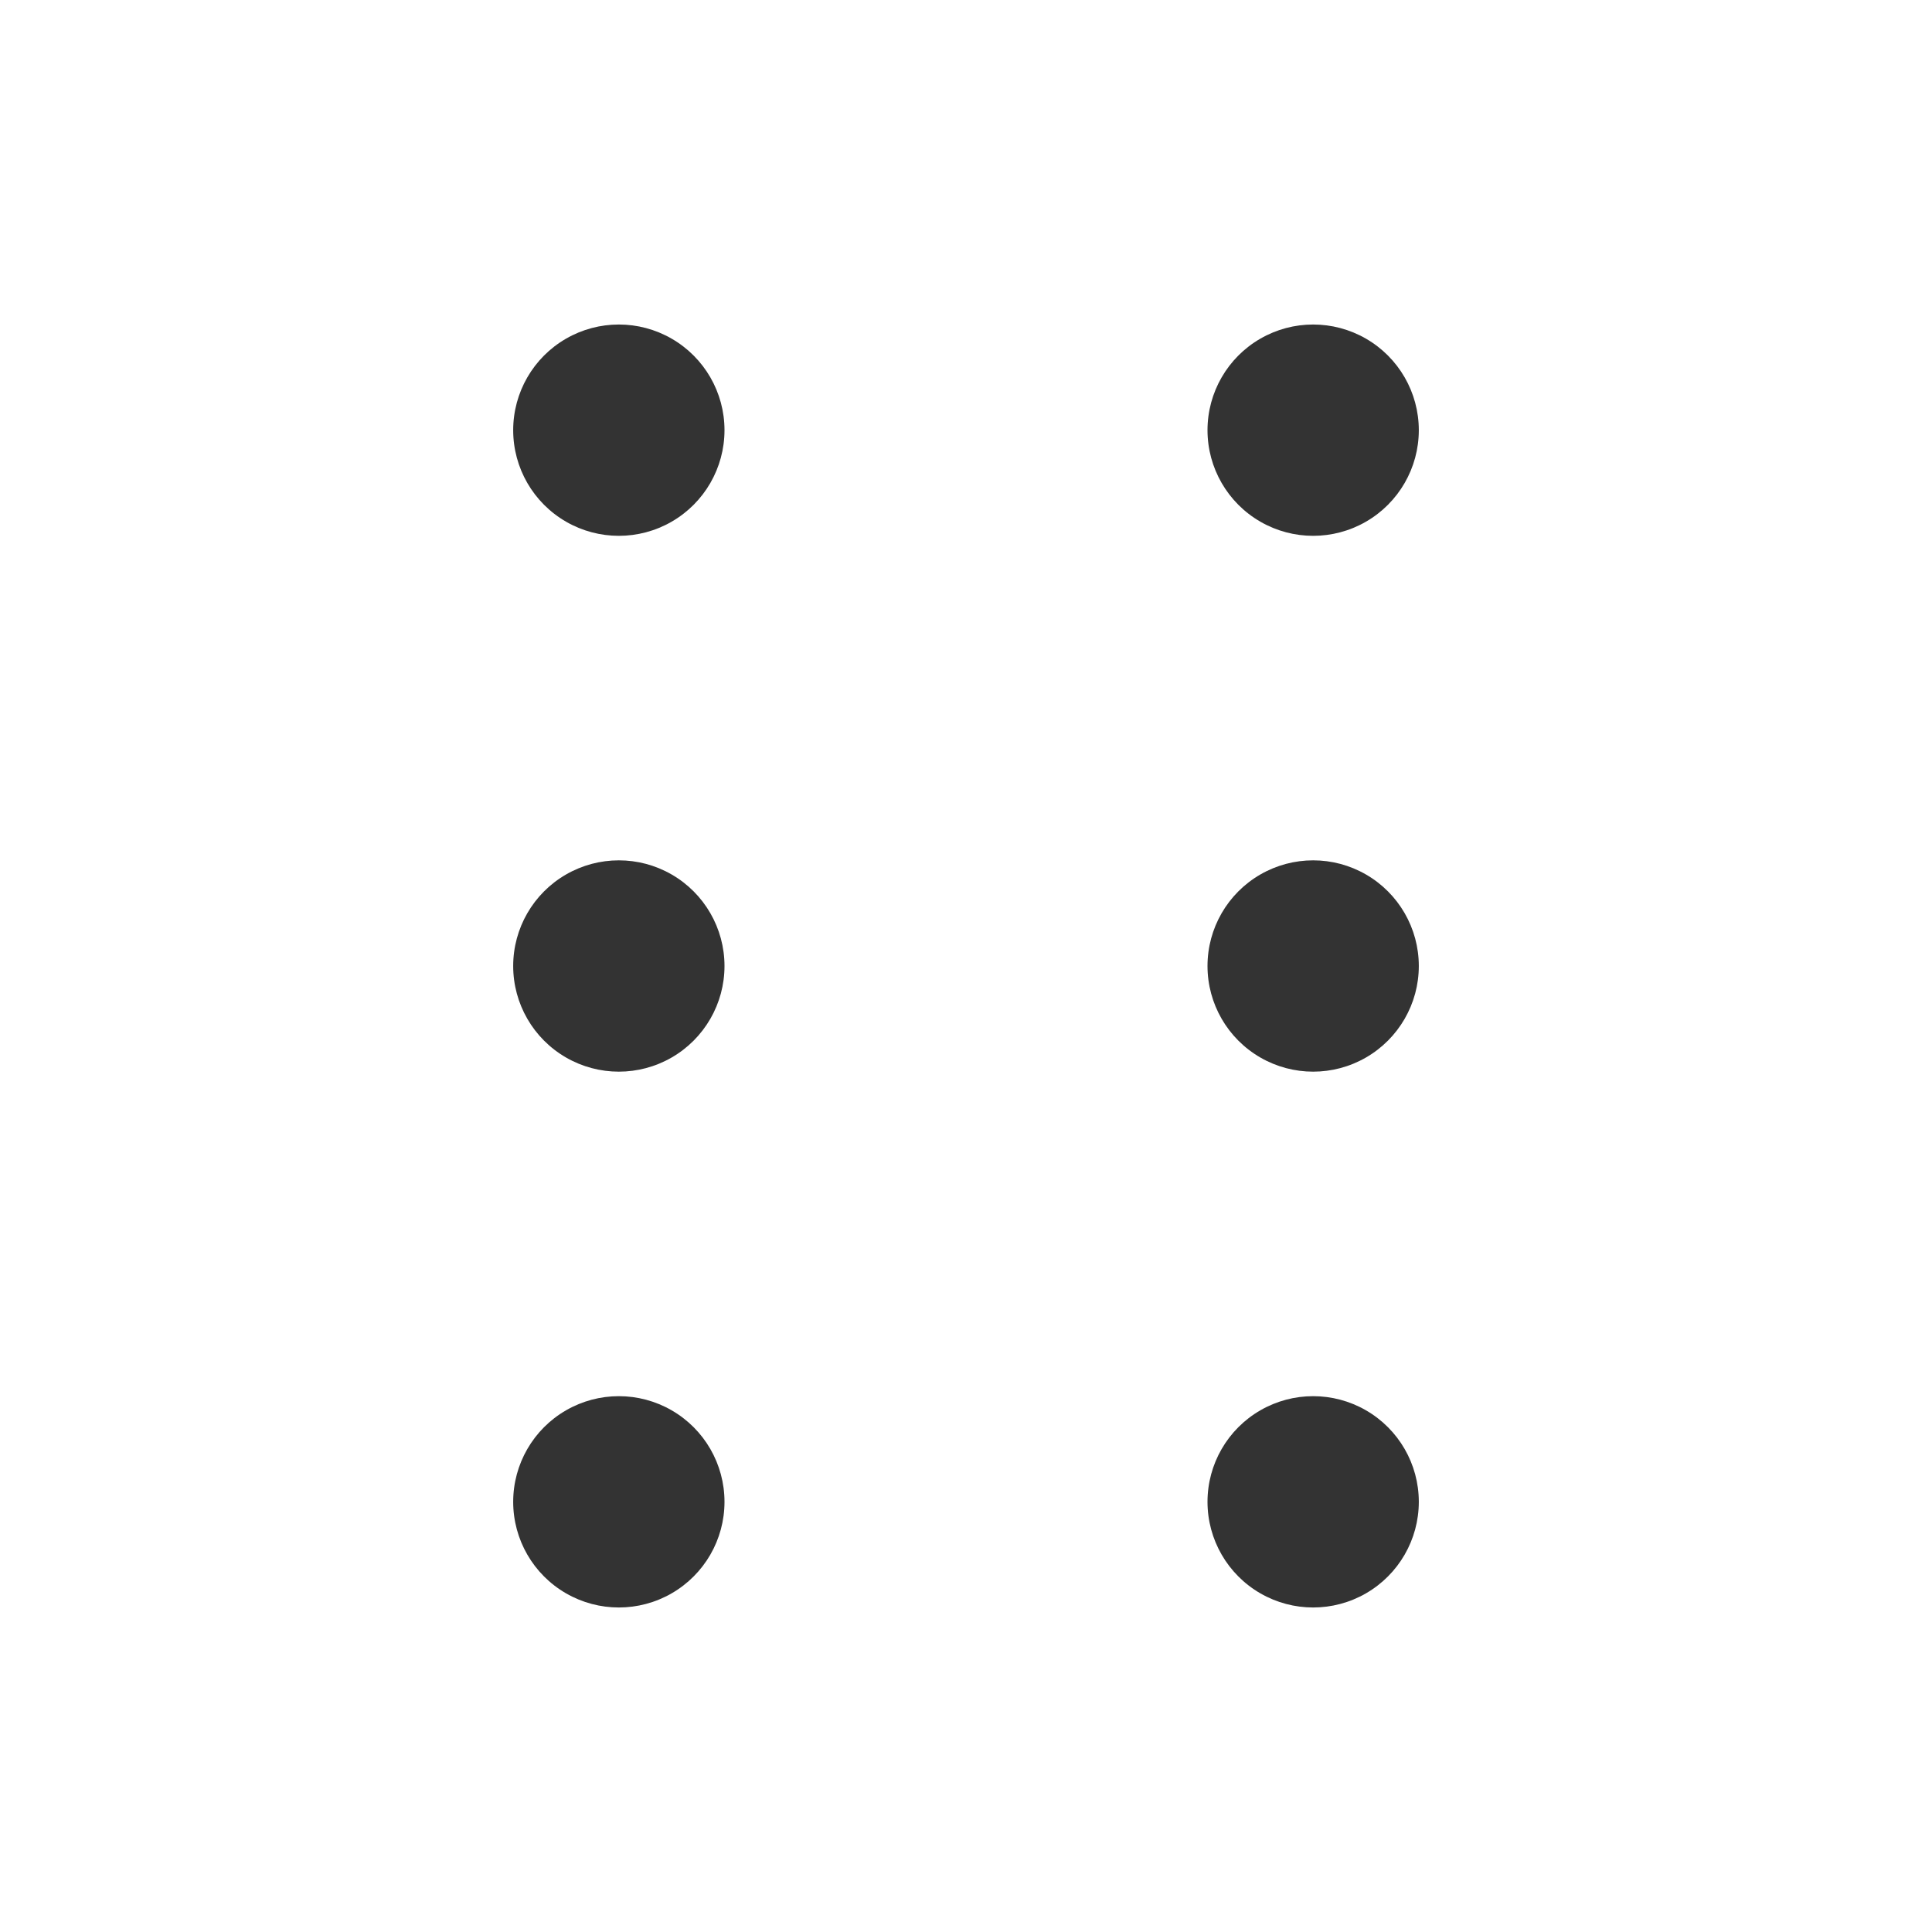
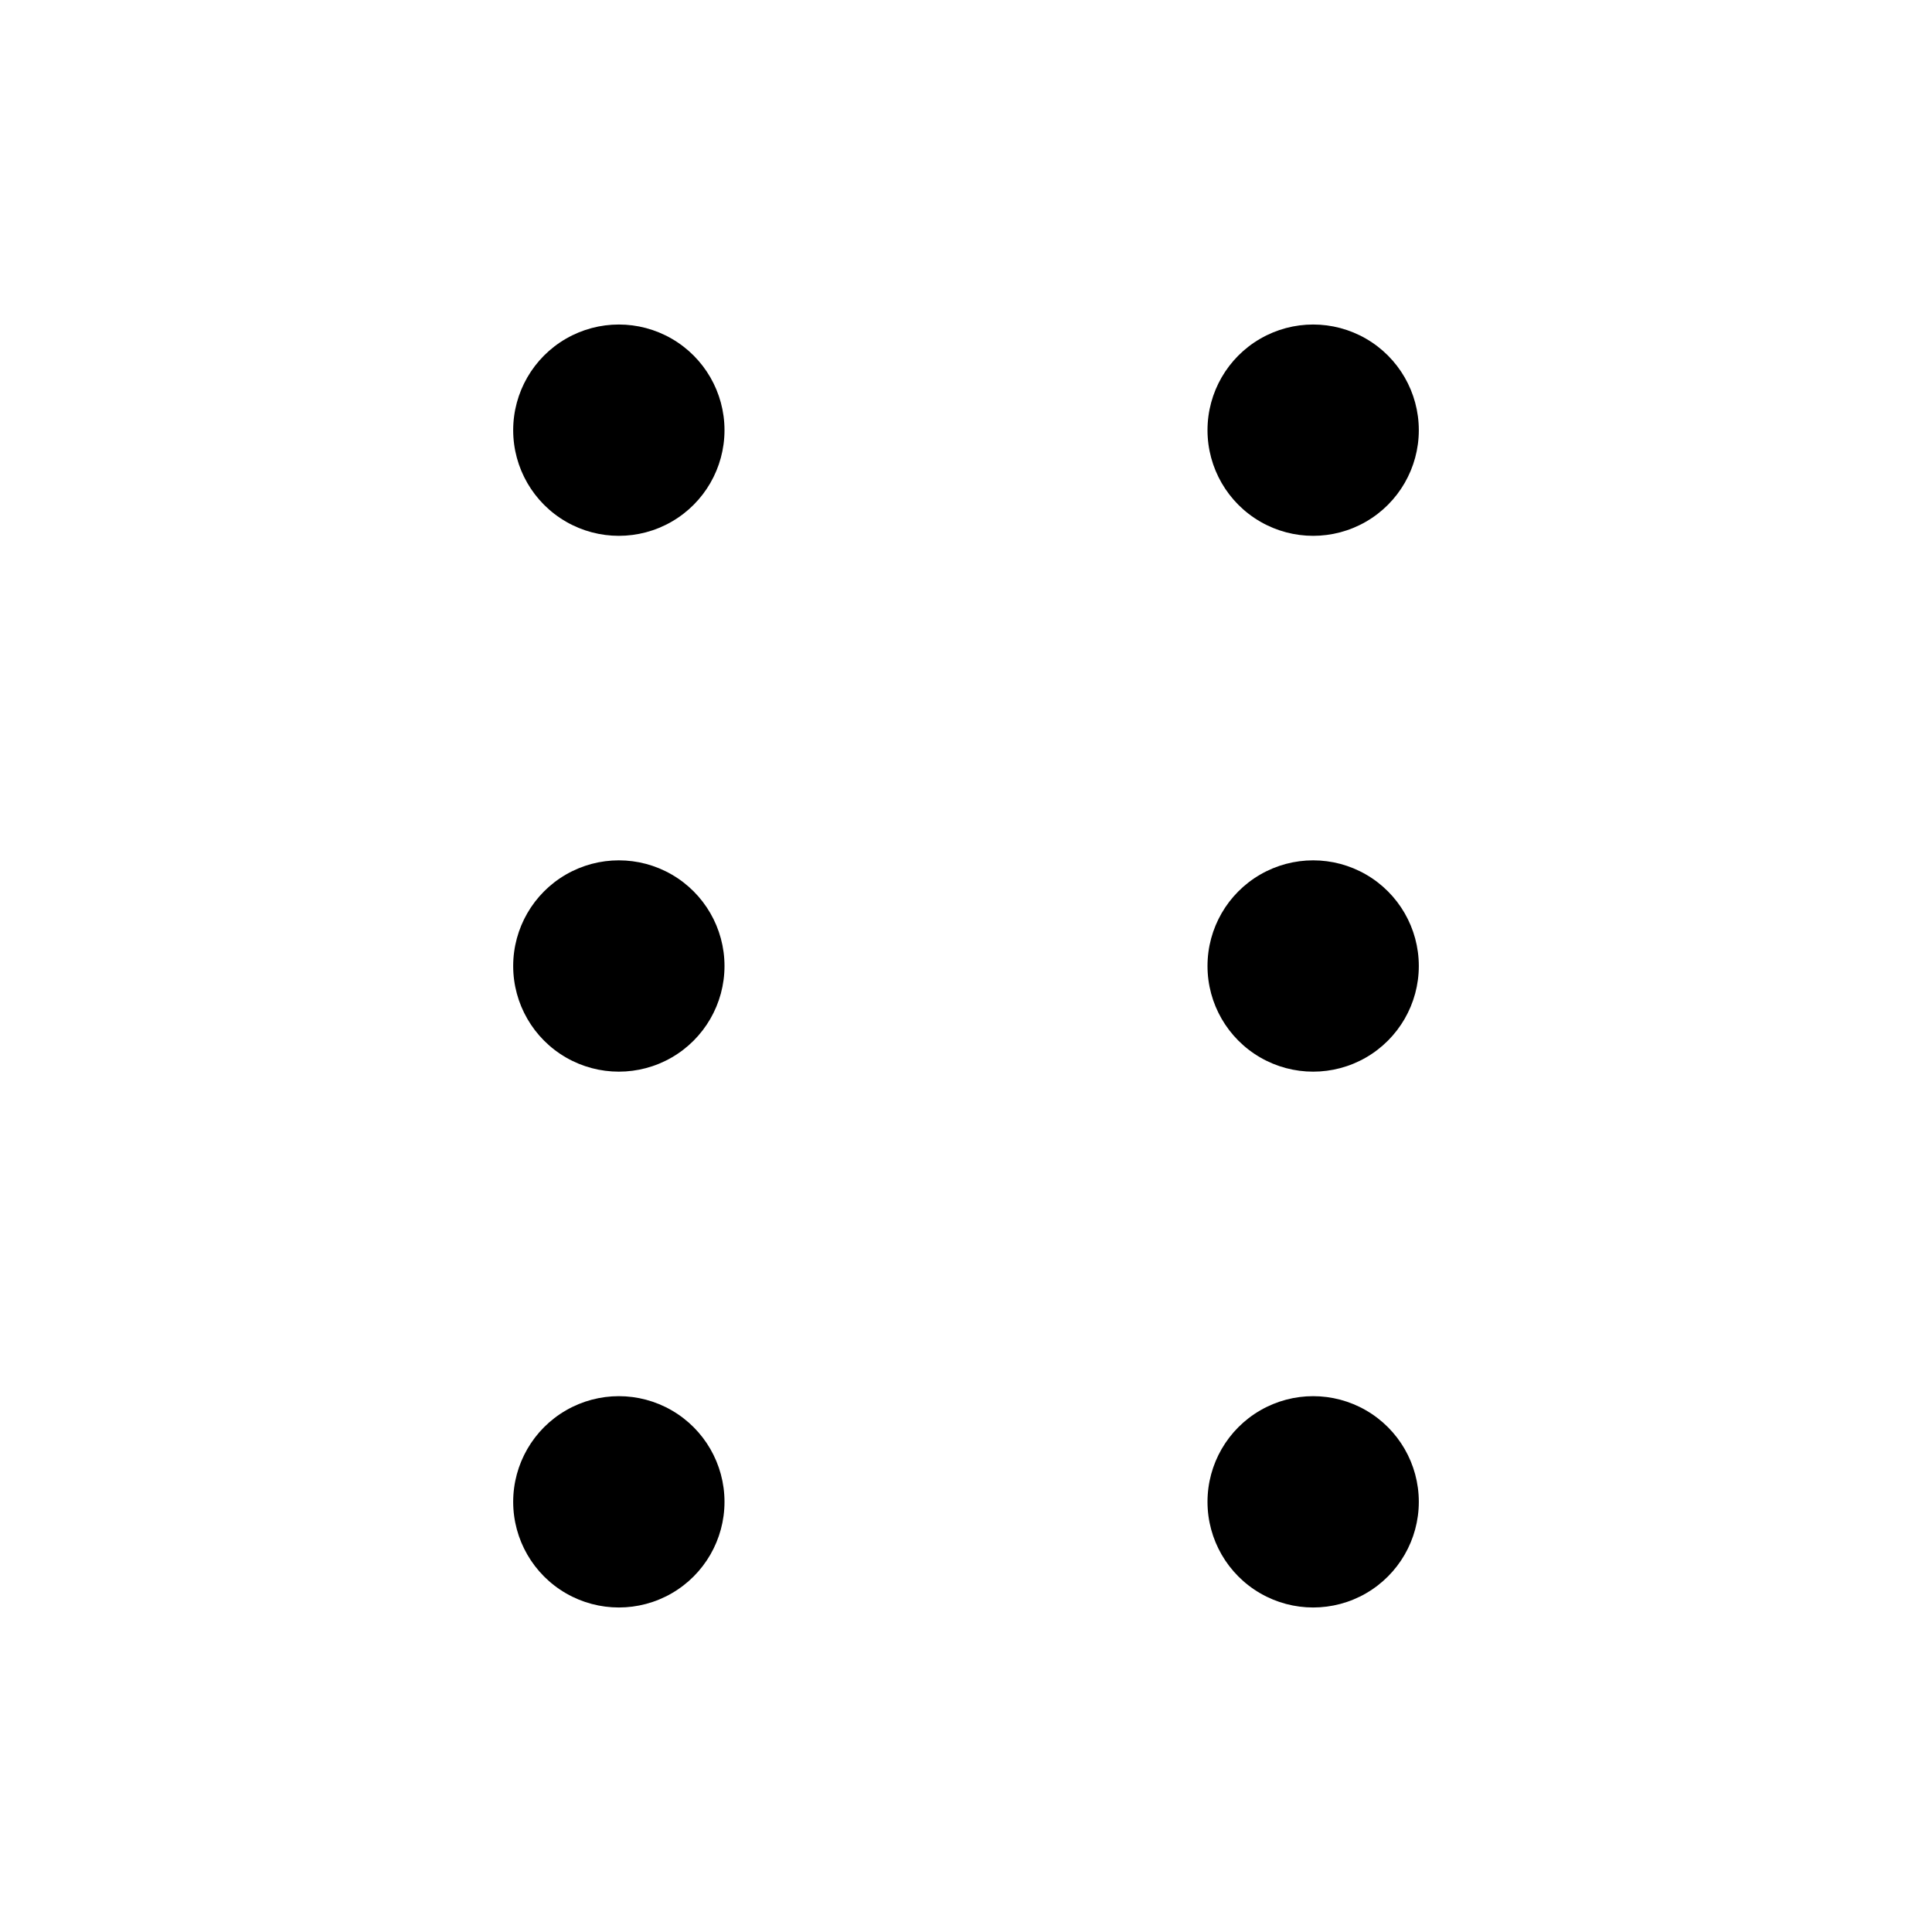
- <svg xmlns="http://www.w3.org/2000/svg" width="1024px" height="1024px" viewBox="0 0 1024 1024" version="1.1">
-   <path d="M300,276.497 C317.326,286.501 338.674,286.501 356,276.497 C373.326,266.494 384,248.007 384,228 C384,207.993 373.326,189.506 356,179.503 C338.674,169.499 317.326,169.499 300,179.503 C282.674,189.506 272,207.993 272,228 C272,248.007 282.674,266.494 300,276.497 Z M300,560.497 C317.326,570.501 338.674,570.501 356,560.497 C373.326,550.494 384,532.007 384,512 C384,491.993 373.326,473.506 356,463.503 C338.674,453.499 317.326,453.499 300,463.503 C282.674,473.506 272,491.993 272,512 C272,532.007 282.674,550.494 300,560.497 Z M640,228 C640,248.007 650.674,266.494 668,276.497 C685.326,286.501 706.674,286.501 724,276.497 C741.326,266.494 752,248.007 752,228 C752,207.993 741.326,189.506 724,179.503 C706.674,169.499 685.326,169.499 668,179.503 C650.674,189.506 640,207.993 640,228 L640,228 Z M640,512 C640,532.007 650.674,550.494 668,560.497 C685.326,570.501 706.674,570.501 724,560.497 C741.326,550.494 752,532.007 752,512 C752,491.993 741.326,473.506 724,463.503 C706.674,453.499 685.326,453.499 668,463.503 C650.674,473.506 640,491.993 640,512 L640,512 Z M300,844.497 C317.326,854.501 338.674,854.501 356,844.497 C373.326,834.494 384,816.007 384,796 C384,775.993 373.326,757.506 356,747.503 C338.674,737.499 317.326,737.499 300,747.503 C282.674,757.506 272,775.993 272,796 C272,816.007 282.674,834.494 300,844.497 Z M640,796 C640,816.007 650.674,834.494 668,844.497 C685.326,854.501 706.674,854.501 724,844.497 C741.326,834.494 752,816.007 752,796 C752,775.993 741.326,757.506 724,747.503 C706.674,737.499 685.326,737.499 668,747.503 C650.674,757.506 640,775.993 640,796 L640,796 Z" id="形状结合" fill="#333333" />
+ <svg xmlns="http://www.w3.org/2000/svg" viewBox="0 0 1024 1024" version="1.1">
+   <path d="M300,276.497 C317.326,286.501 338.674,286.501 356,276.497 C373.326,266.494 384,248.007 384,228 C384,207.993 373.326,189.506 356,179.503 C338.674,169.499 317.326,169.499 300,179.503 C282.674,189.506 272,207.993 272,228 C272,248.007 282.674,266.494 300,276.497 Z M300,560.497 C317.326,570.501 338.674,570.501 356,560.497 C373.326,550.494 384,532.007 384,512 C384,491.993 373.326,473.506 356,463.503 C338.674,453.499 317.326,453.499 300,463.503 C282.674,473.506 272,491.993 272,512 C272,532.007 282.674,550.494 300,560.497 Z M640,228 C640,248.007 650.674,266.494 668,276.497 C685.326,286.501 706.674,286.501 724,276.497 C741.326,266.494 752,248.007 752,228 C752,207.993 741.326,189.506 724,179.503 C706.674,169.499 685.326,169.499 668,179.503 C650.674,189.506 640,207.993 640,228 L640,228 Z M640,512 C640,532.007 650.674,550.494 668,560.497 C685.326,570.501 706.674,570.501 724,560.497 C741.326,550.494 752,532.007 752,512 C752,491.993 741.326,473.506 724,463.503 C706.674,453.499 685.326,453.499 668,463.503 C650.674,473.506 640,491.993 640,512 L640,512 Z M300,844.497 C317.326,854.501 338.674,854.501 356,844.497 C373.326,834.494 384,816.007 384,796 C384,775.993 373.326,757.506 356,747.503 C338.674,737.499 317.326,737.499 300,747.503 C282.674,757.506 272,775.993 272,796 C272,816.007 282.674,834.494 300,844.497 Z M640,796 C640,816.007 650.674,834.494 668,844.497 C685.326,854.501 706.674,854.501 724,844.497 C741.326,834.494 752,816.007 752,796 C752,775.993 741.326,757.506 724,747.503 C706.674,737.499 685.326,737.499 668,747.503 C650.674,757.506 640,775.993 640,796 L640,796 Z" />
</svg>
